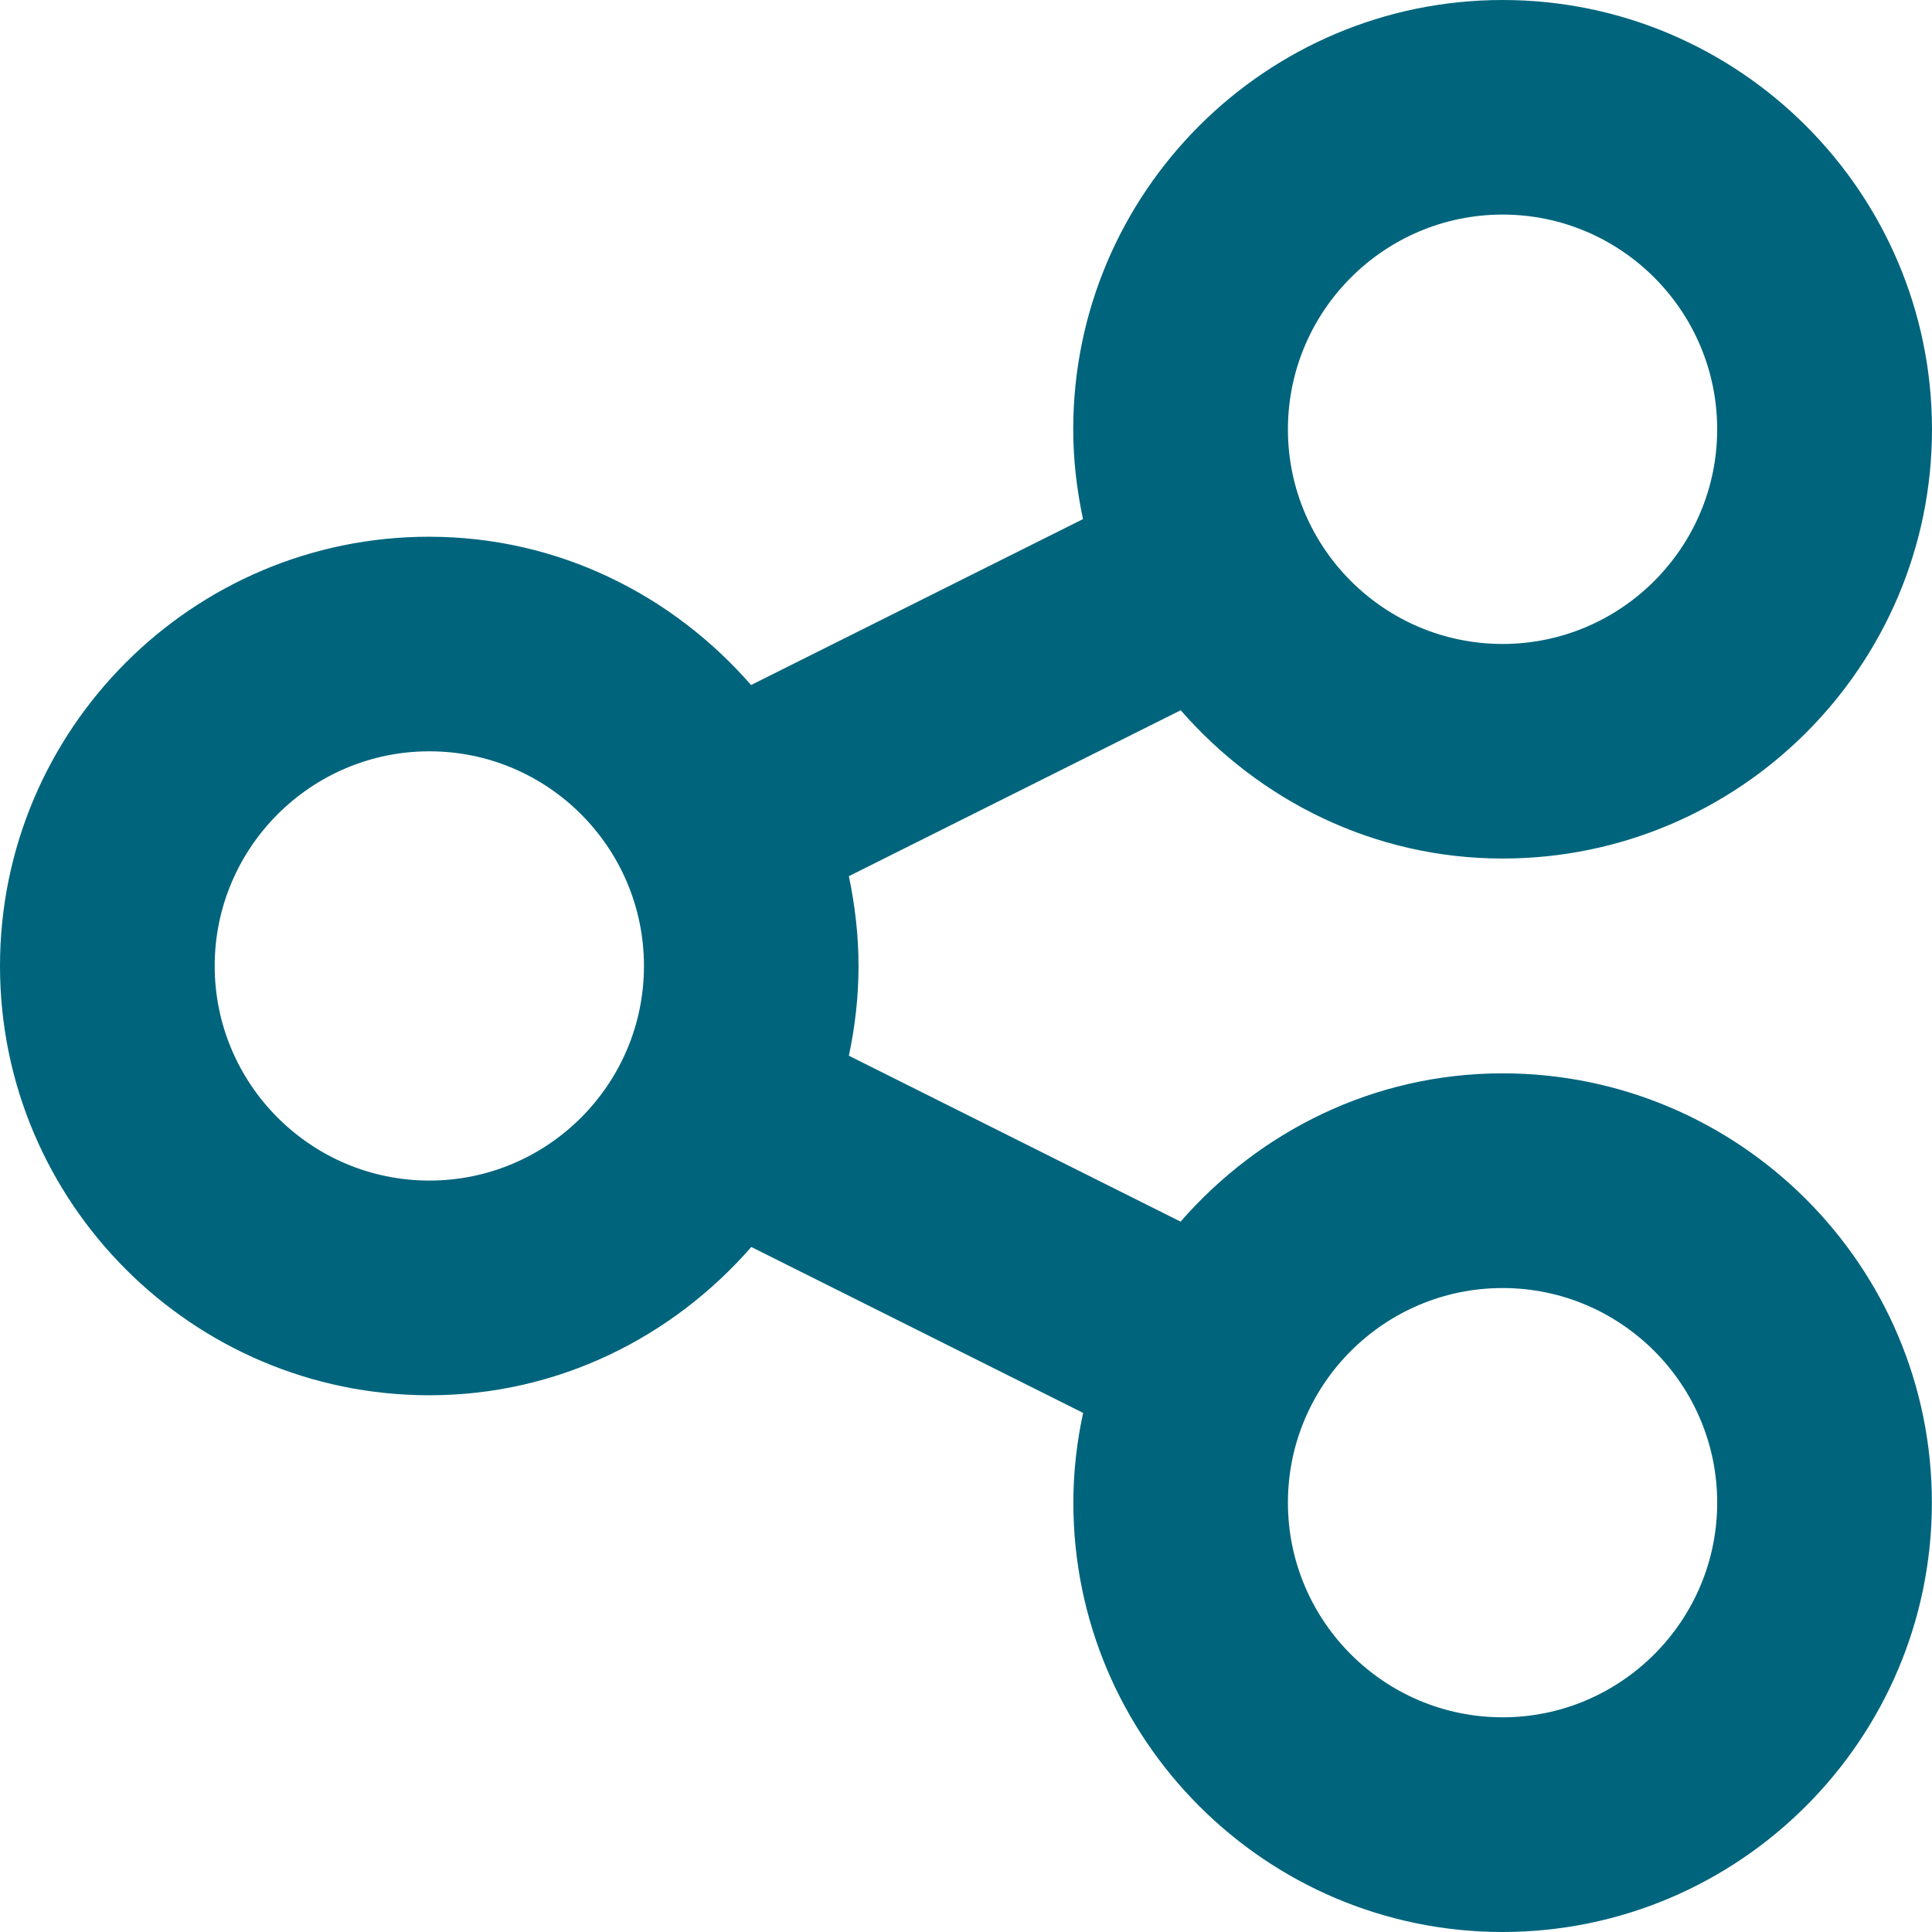
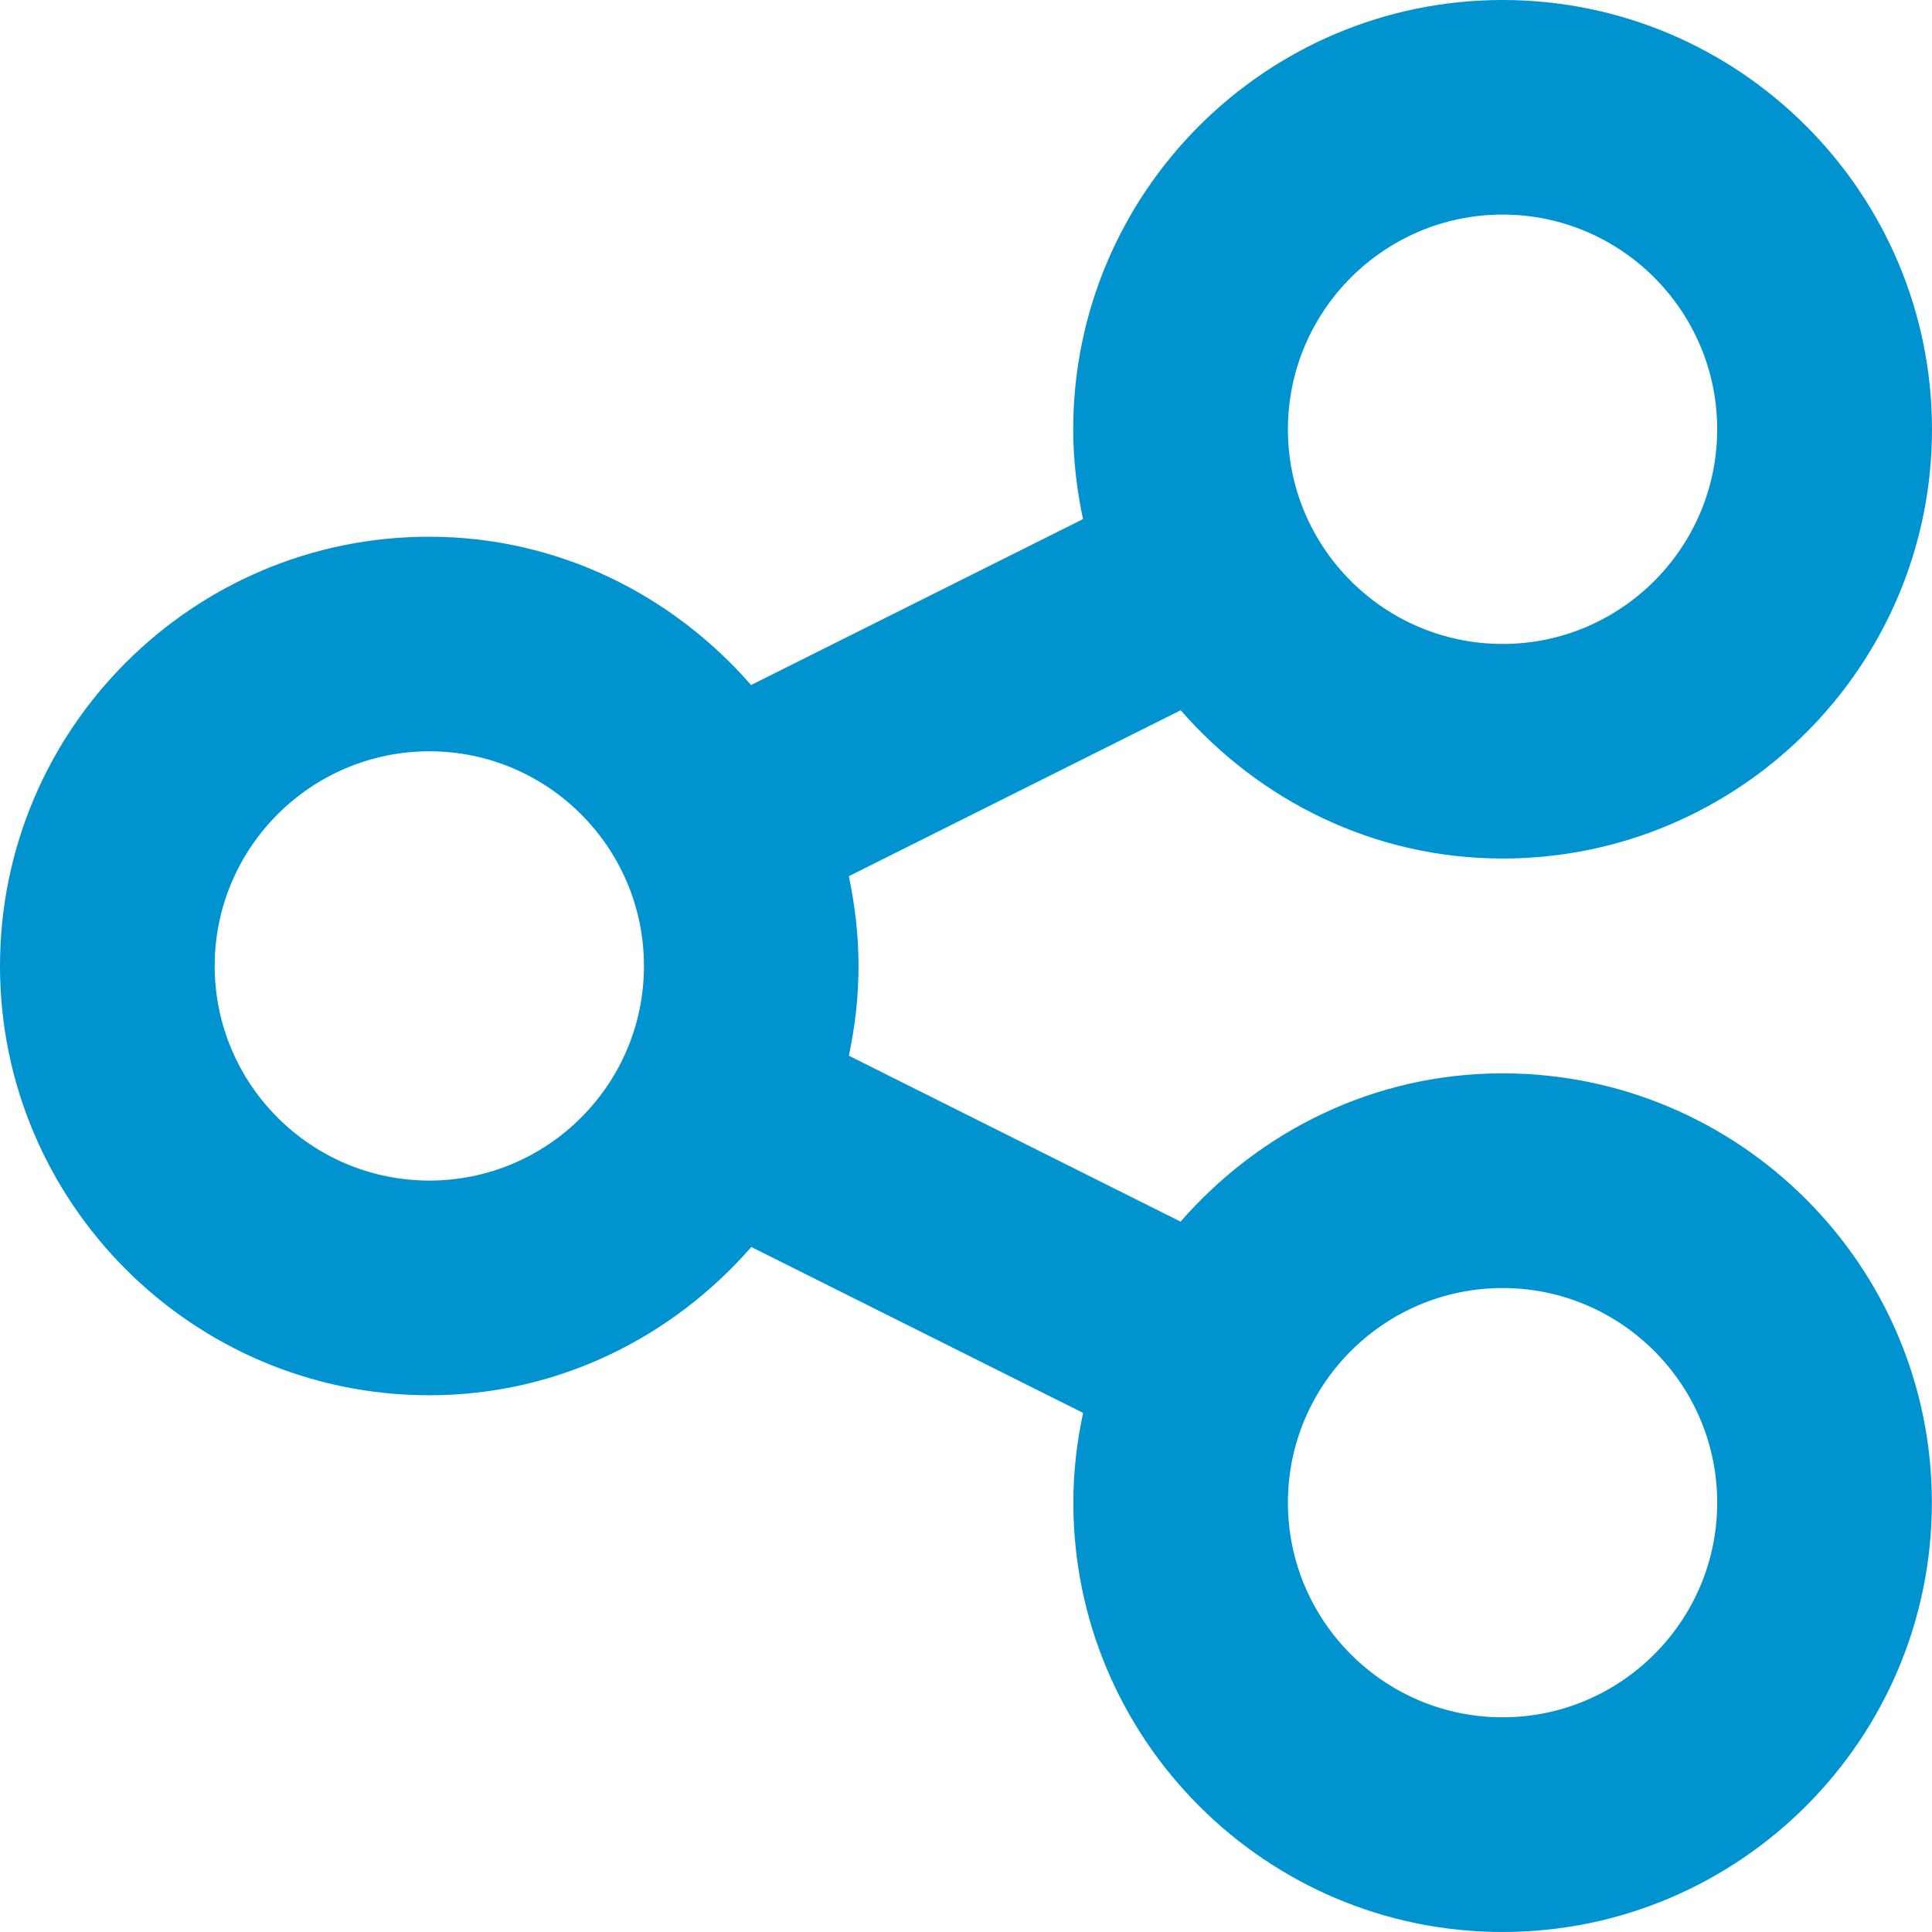
<svg xmlns="http://www.w3.org/2000/svg" width="16" height="16" viewBox="0 0 16 16" fill="none">
-   <path d="M12.444 8.889C11.376 8.889 10.429 9.37 9.777 10.117L7.03 8.743C7.081 8.503 7.11 8.255 7.11 8C7.11 7.745 7.08 7.496 7.03 7.256L9.778 5.882C10.43 6.629 11.377 7.11 12.444 7.11C14.405 7.11 16 5.516 16 3.555C15.999 1.595 14.404 0 12.444 0C10.483 0 8.888 1.595 8.888 3.556C8.888 3.811 8.918 4.059 8.969 4.299L6.22 5.673C5.568 4.926 4.621 4.445 3.554 4.445C1.595 4.444 0 6.039 0 8C0 9.96 1.595 11.555 3.556 11.555C4.622 11.555 5.57 11.074 6.222 10.327L8.97 11.701C8.918 11.941 8.889 12.189 8.889 12.444C8.889 14.405 10.484 16 12.444 16C14.405 15.999 15.999 14.404 15.999 12.444C15.999 10.483 14.404 8.889 12.444 8.889ZM12.444 1.777C13.424 1.777 14.221 2.575 14.221 3.555C14.221 4.536 13.423 5.333 12.444 5.333C11.464 5.333 10.666 4.536 10.666 3.556C10.666 2.575 11.464 1.777 12.444 1.777ZM3.556 9.777C2.575 9.777 1.778 8.979 1.778 8C1.778 7.019 2.576 6.222 3.556 6.222C4.536 6.222 5.333 7.019 5.333 8C5.333 8.98 4.536 9.777 3.556 9.777ZM12.444 14.222C11.463 14.222 10.666 13.424 10.666 12.444C10.666 11.464 11.464 10.667 12.444 10.667C13.423 10.667 14.221 11.464 14.221 12.444C14.222 13.423 13.423 14.222 12.444 14.222Z" fill="#00647D" />
+   <path d="M12.444 8.889C11.376 8.889 10.429 9.37 9.777 10.117L7.03 8.743C7.081 8.503 7.11 8.255 7.11 8C7.11 7.745 7.08 7.496 7.03 7.256L9.778 5.882C10.43 6.629 11.377 7.11 12.444 7.11C14.405 7.11 16 5.516 16 3.555C15.999 1.595 14.404 0 12.444 0C10.483 0 8.888 1.595 8.888 3.556C8.888 3.811 8.918 4.059 8.969 4.299L6.22 5.673C5.568 4.926 4.621 4.445 3.554 4.445C1.595 4.444 0 6.039 0 8C0 9.96 1.595 11.555 3.556 11.555C4.622 11.555 5.57 11.074 6.222 10.327L8.97 11.701C8.918 11.941 8.889 12.189 8.889 12.444C8.889 14.405 10.484 16 12.444 16C14.405 15.999 15.999 14.404 15.999 12.444C15.999 10.483 14.404 8.889 12.444 8.889ZM12.444 1.777C13.424 1.777 14.221 2.575 14.221 3.555C14.221 4.536 13.423 5.333 12.444 5.333C11.464 5.333 10.666 4.536 10.666 3.556C10.666 2.575 11.464 1.777 12.444 1.777ZM3.556 9.777C2.575 9.777 1.778 8.979 1.778 8C1.778 7.019 2.576 6.222 3.556 6.222C4.536 6.222 5.333 7.019 5.333 8C5.333 8.98 4.536 9.777 3.556 9.777ZM12.444 14.222C11.463 14.222 10.666 13.424 10.666 12.444C10.666 11.464 11.464 10.667 12.444 10.667C13.423 10.667 14.221 11.464 14.221 12.444C14.222 13.423 13.423 14.222 12.444 14.222Z" fill="#0093D0" />
</svg>
